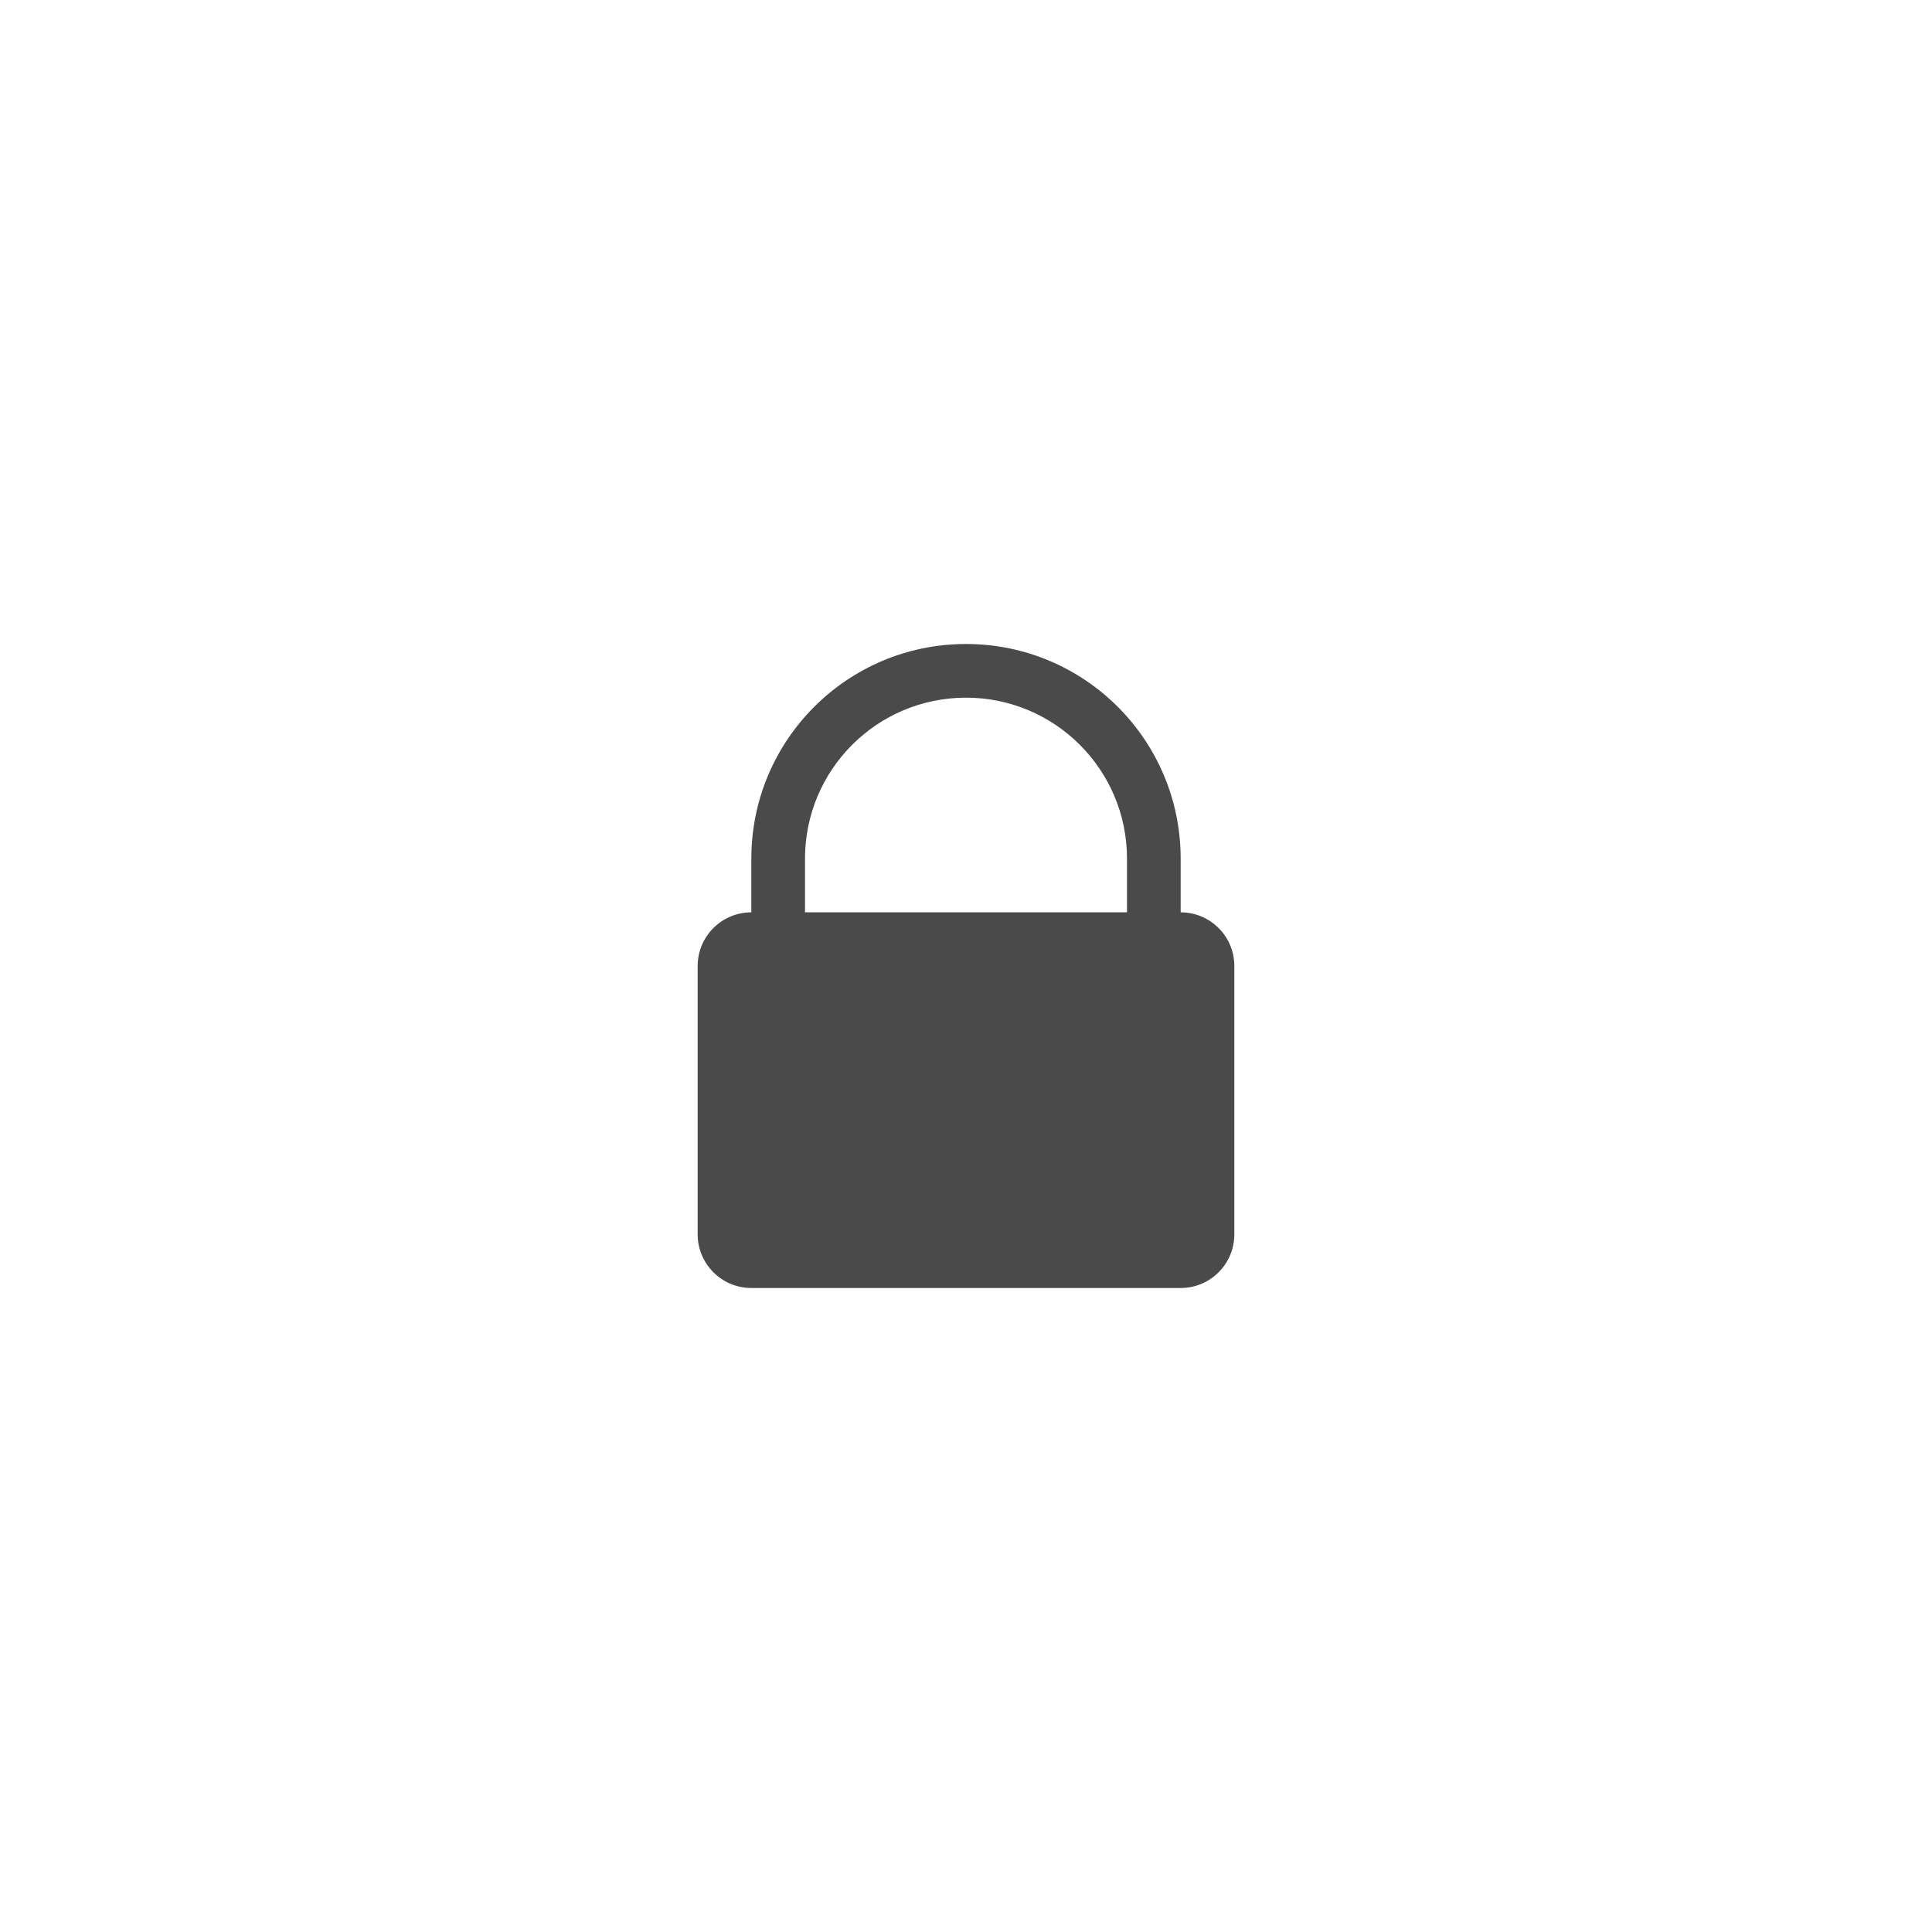
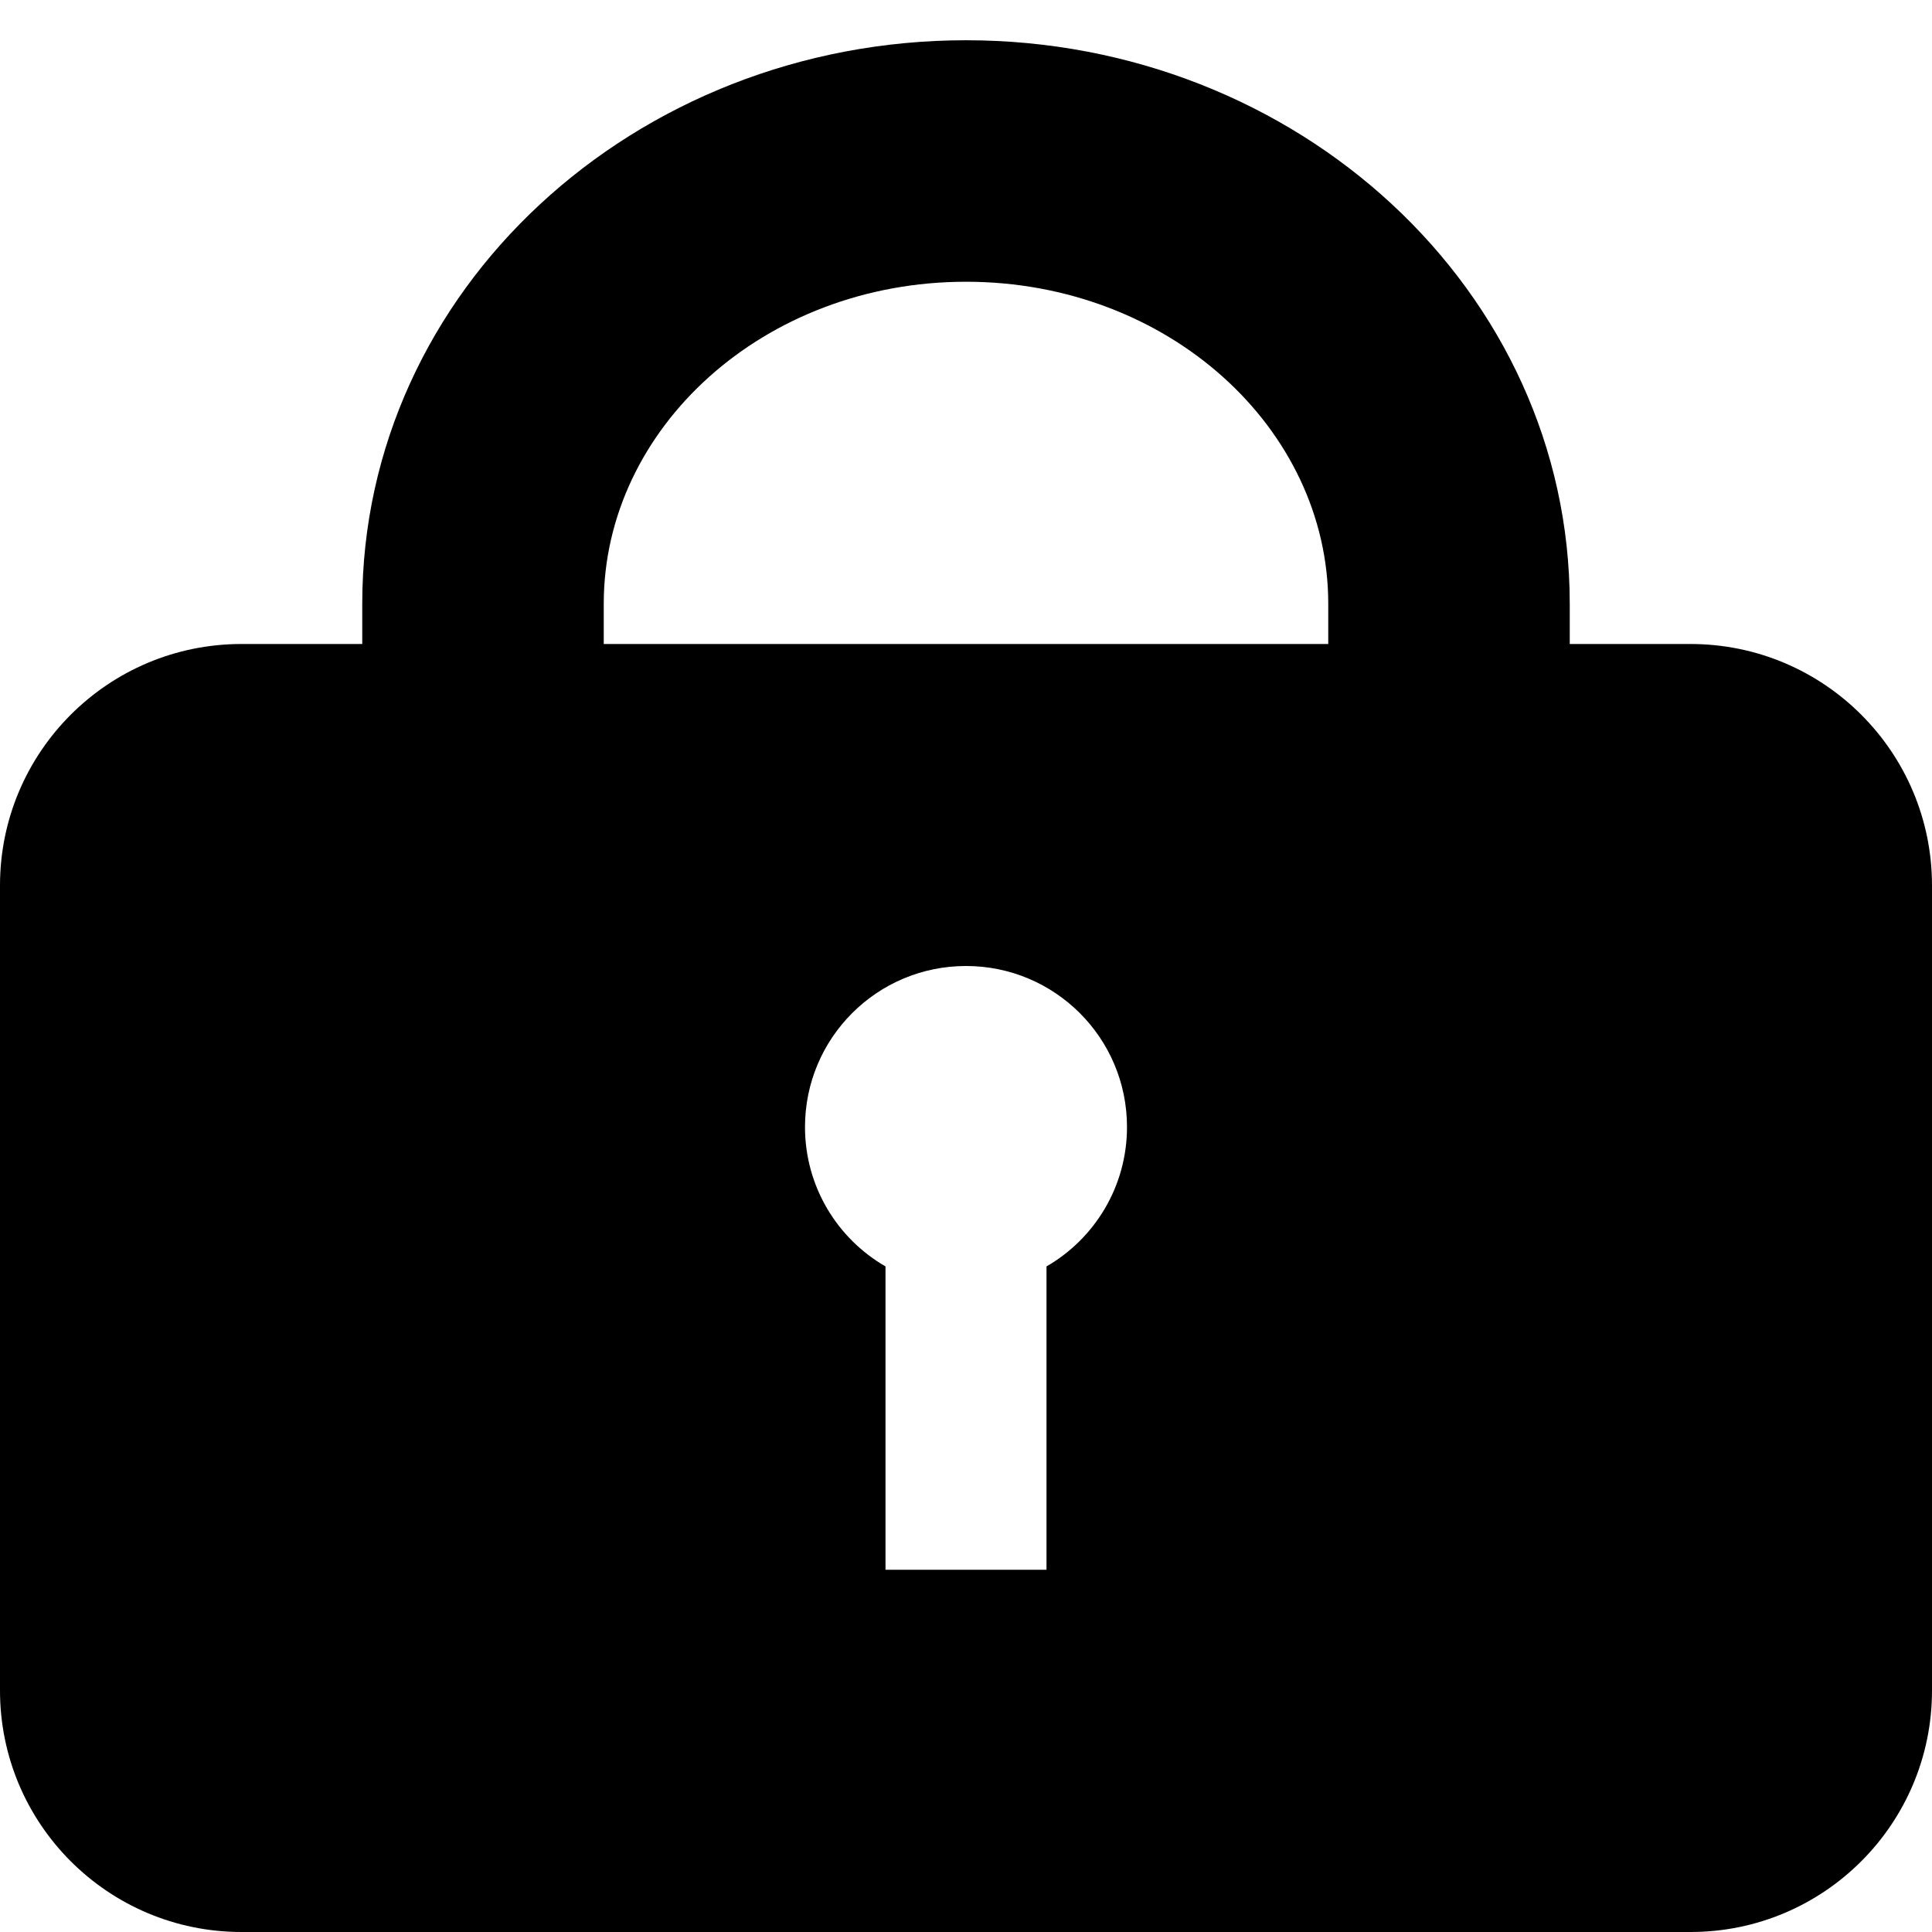
- <svg xmlns="http://www.w3.org/2000/svg" width="36" height="36" viewBox="0 0 36 36">
-   <g fill="none" fill-rule="evenodd">
-     <path fill="none" d="M0 0h36v36H0z" />
-     <g transform="translate(13 12)" fill="#4A4A4A">
-       <rect y="5" width="10" height="7" rx="1" />
-       <path d="M9 4c0-2.21-1.79-4-4-4S1 1.79 1 4h1c0-1.657 1.343-3 3-3s3 1.343 3 3h1zM1 4h1v2H1zM8 4h1v2H8z" />
+ <svg xmlns="http://www.w3.org/2000/svg" width="24px" height="24px" viewBox="0 0 24 24" version="1.1">
+   <defs />
+   <g id="Symbols" stroke="none" stroke-width="1" fill="none" fill-rule="evenodd">
+     <g id="icons" transform="translate(-391, -17)" fill="#000000">
+       <g id="lock" transform="translate(391, 17)">
+         <path d="M11,15.732 L11,19.5 L13,19.5 L13,15.732 C13.598,15.387 14,14.74 14,14 C14,12.895 13.105,12 12,12 C10.895,12 10,12.895 10,14 C10,14.74 10.402,15.387 11,15.732 Z M3,8 L21,8 C22.657,8 24,9.343 24,11 L24,21 C24,22.657 22.657,24 21,24 L3,24 C1.343,24 2.02906125e-16,22.657 0,21 L0,11 L0,11 C-2.02906125e-16,9.343 1.343,8 3,8 L3,8 Z" id="Combined-Shape" />
+         <path d="M19.5,11.696 L4.5,11.696 L4.5,7.5 C4.5,3.603 7.886,0.5 12,0.5 C16.114,0.5 19.5,3.603 19.5,7.5 L19.5,11.696 Z M16.5,8.696 C16.5,8.048 16.5,8.048 16.5,7.5 C16.5,5.321 14.513,3.5 12,3.5 C9.487,3.5 7.5,5.321 7.5,7.5 C7.5,8.155 7.5,8.519 7.5,8.828 L16.5,8.696 Z" id="Oval-5" fill-rule="nonzero" />
+       </g>
    </g>
  </g>
</svg>
